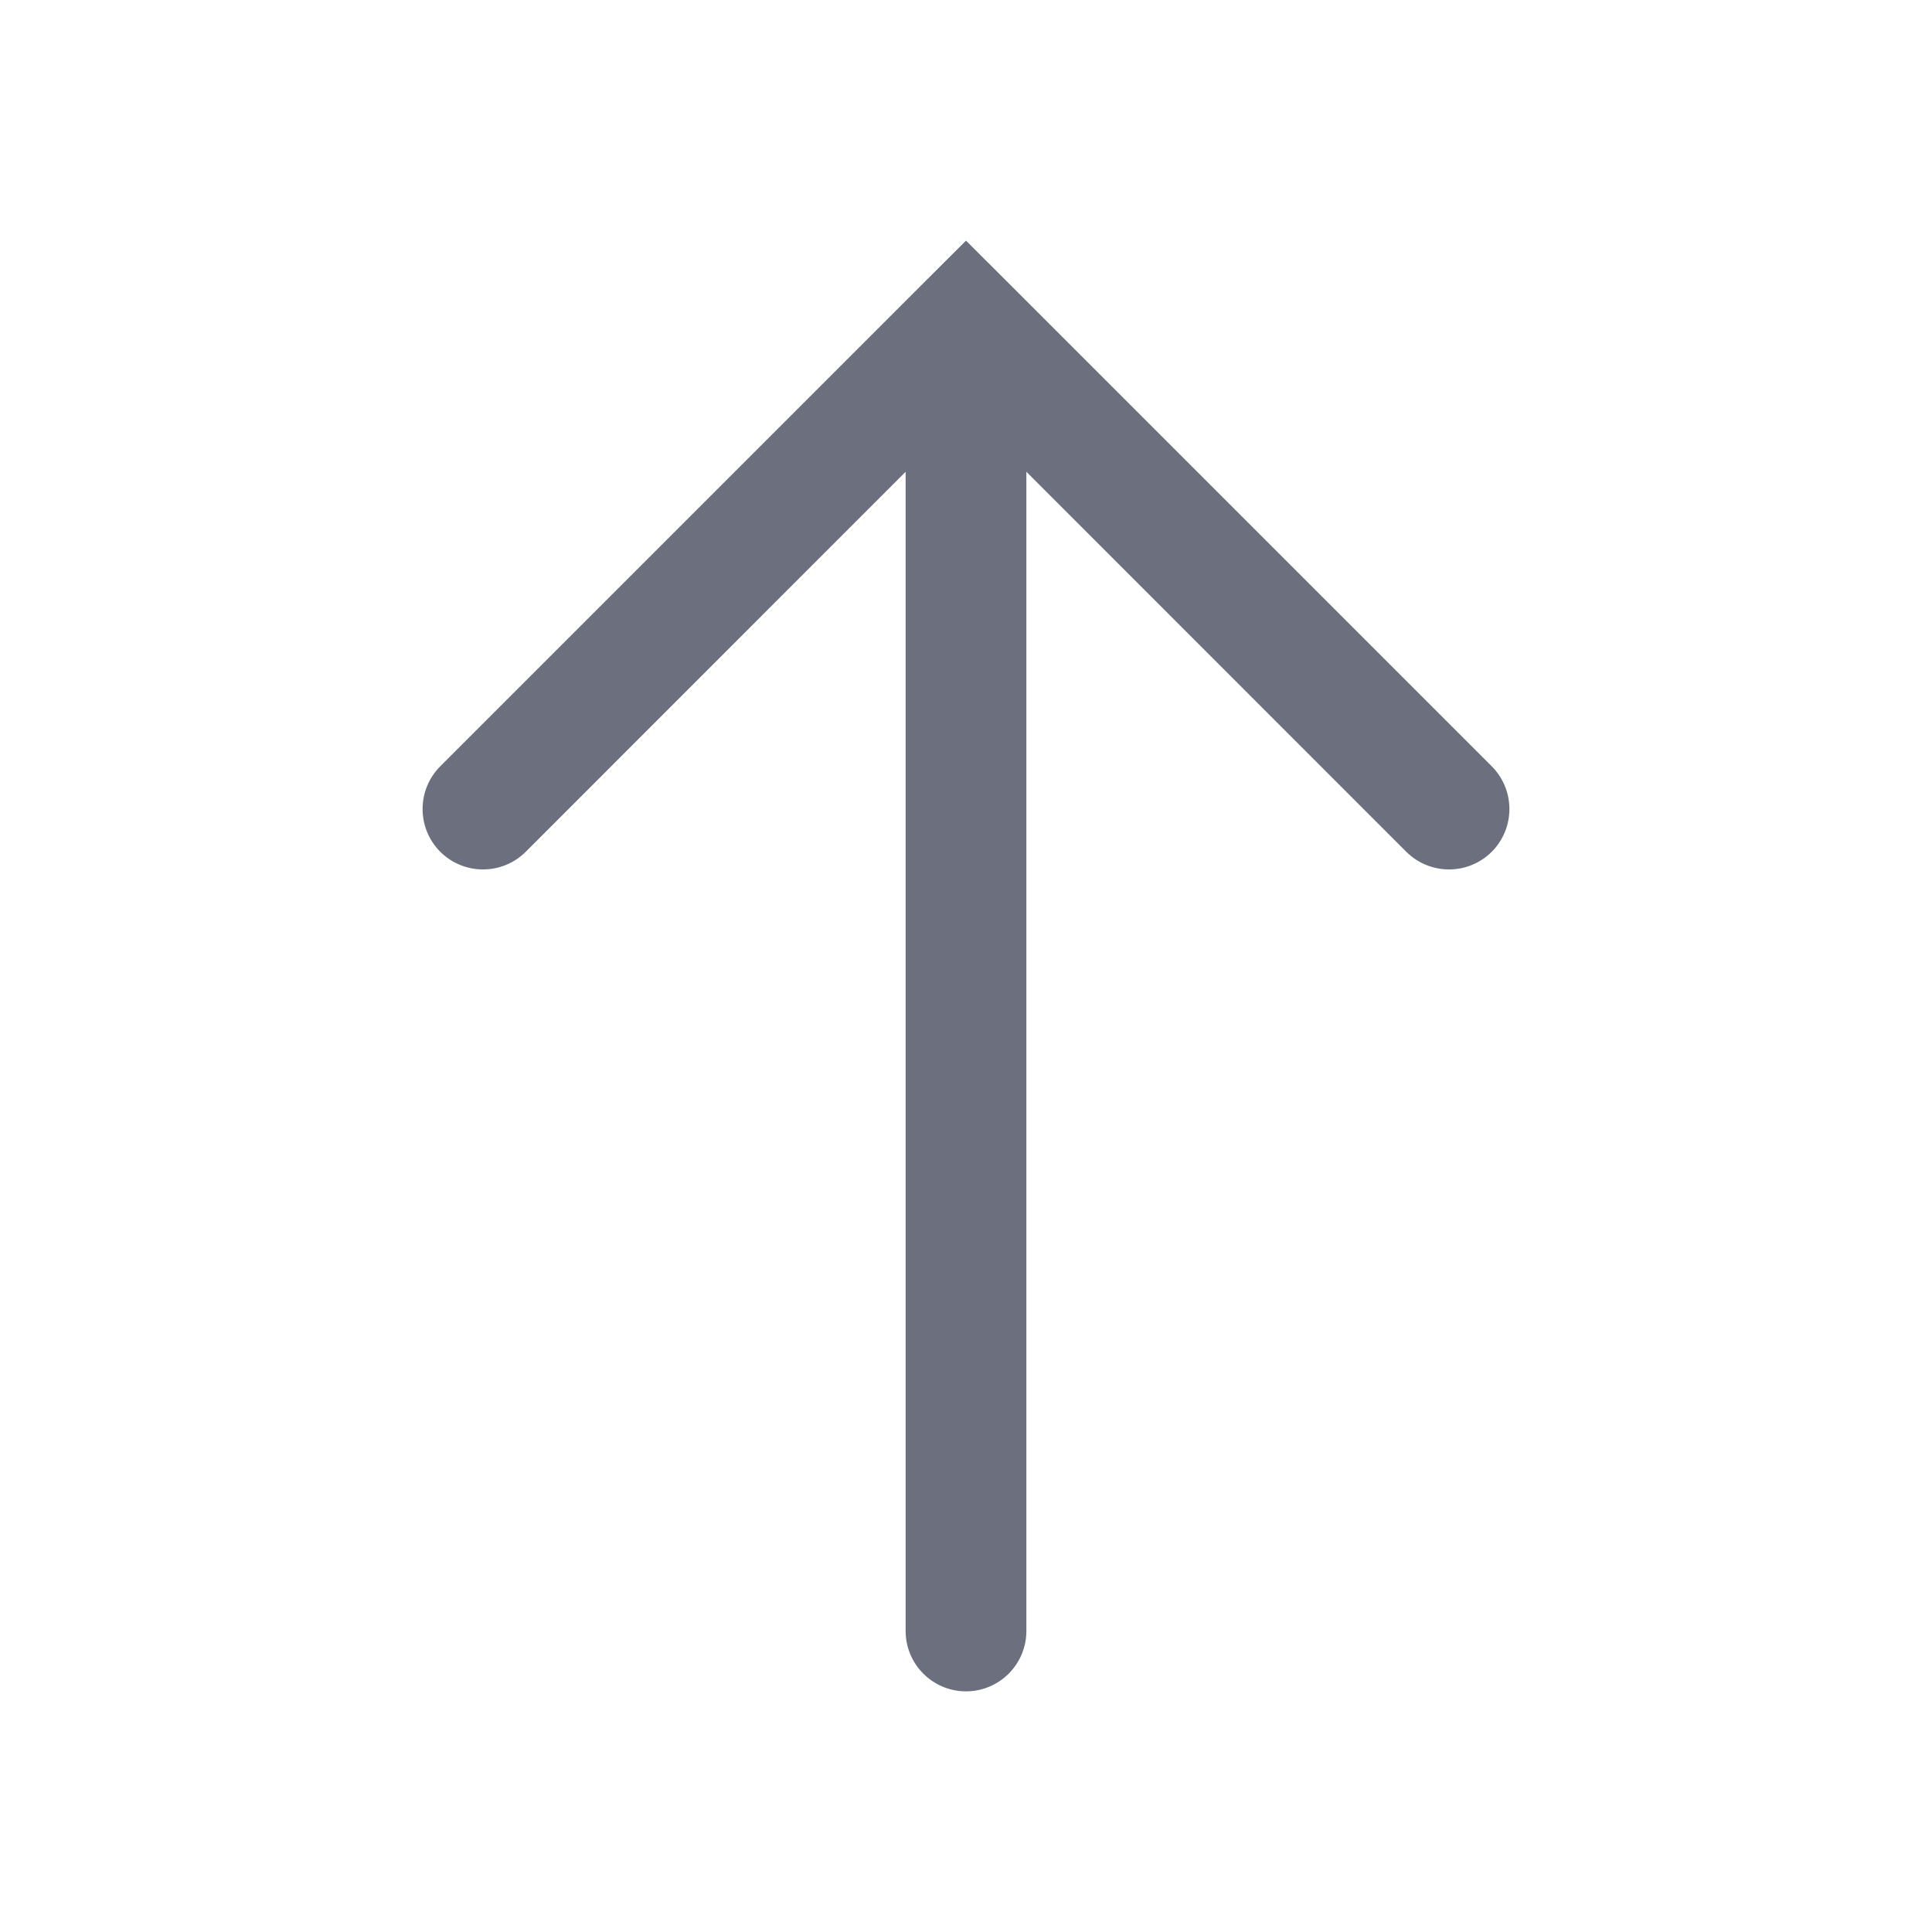
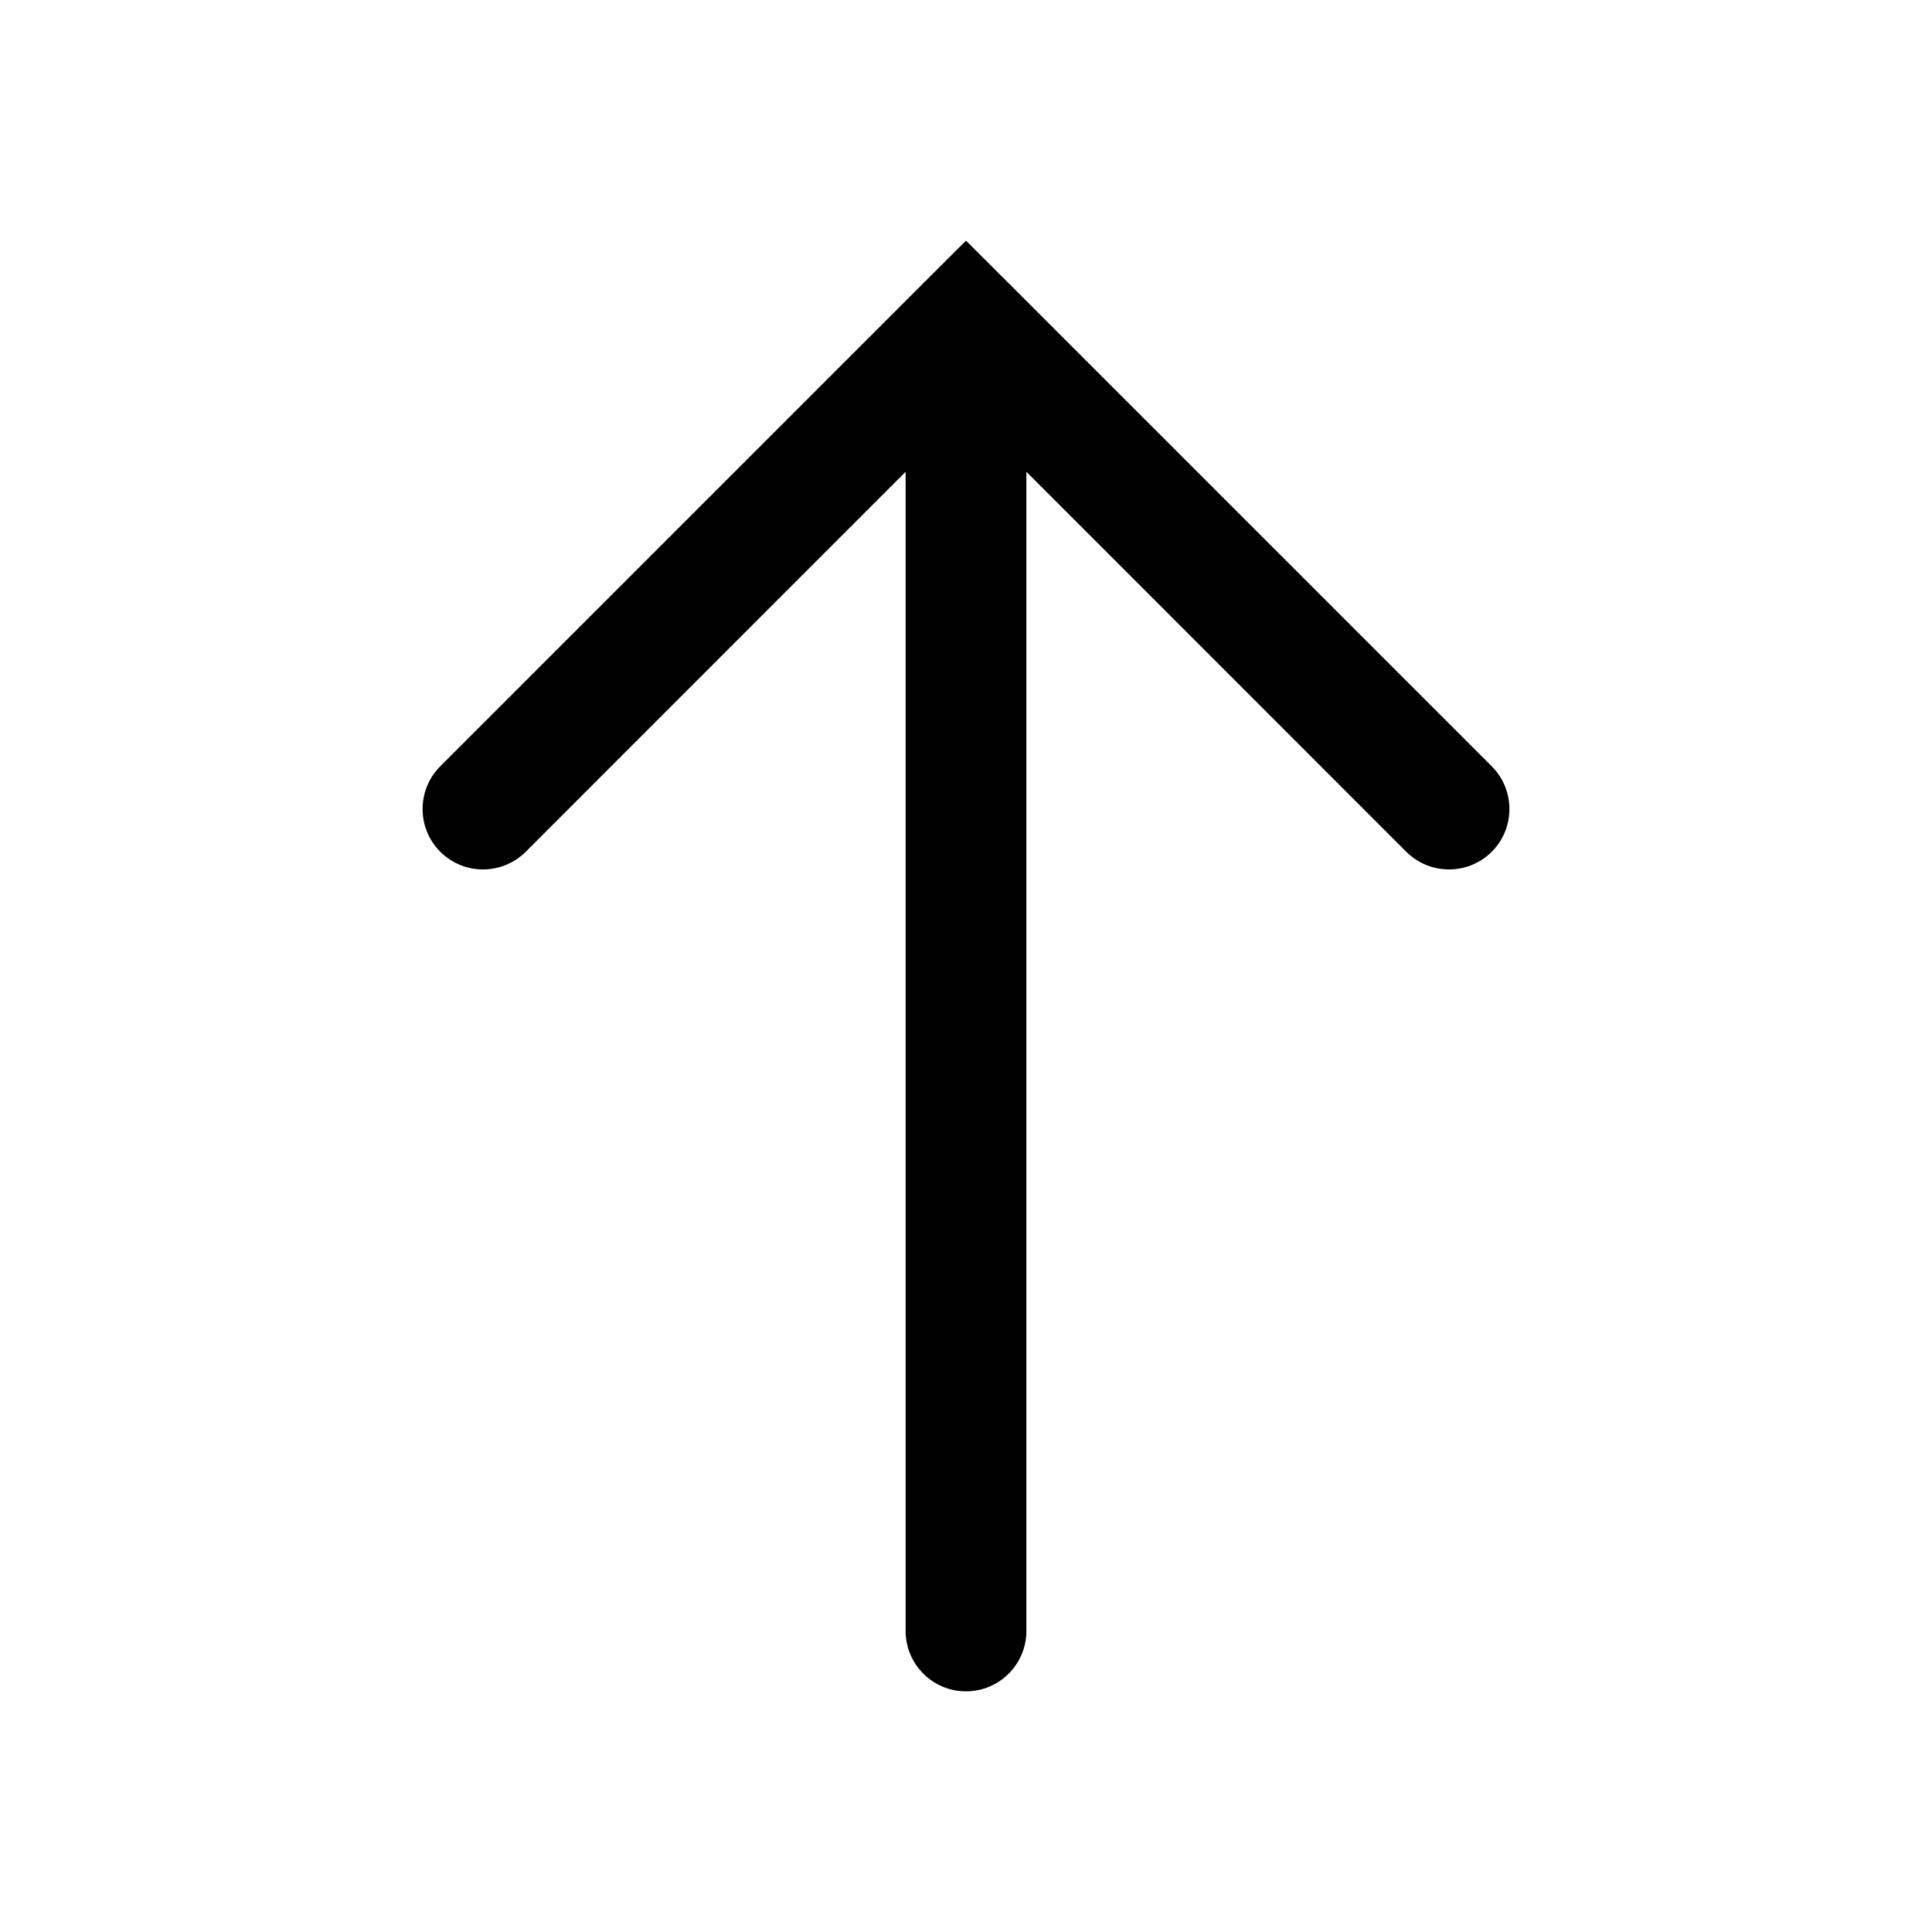
<svg xmlns="http://www.w3.org/2000/svg" width="16" height="16" viewBox="0 0 16 16" fill="none">
-   <path fill-rule="evenodd" clip-rule="evenodd" d="M12.354 6.346C12.549 6.542 12.549 6.858 12.354 7.054C12.158 7.249 11.842 7.249 11.646 7.054L8.5 3.907L8.5 13.507C8.5 13.783 8.276 14.007 8 14.007C7.724 14.007 7.5 13.783 7.5 13.507L7.5 3.907L4.354 7.054C4.158 7.249 3.842 7.249 3.646 7.054C3.451 6.858 3.451 6.542 3.646 6.346L7.646 2.346L8 1.993L8.354 2.346L12.354 6.346Z" fill="#6C707E" />
+   <path fill-rule="evenodd" clip-rule="evenodd" d="M12.354 6.346C12.549 6.542 12.549 6.858 12.354 7.054C12.158 7.249 11.842 7.249 11.646 7.054L8.5 3.907L8.5 13.507C8.5 13.783 8.276 14.007 8 14.007C7.724 14.007 7.5 13.783 7.5 13.507L7.5 3.907L4.354 7.054C4.158 7.249 3.842 7.249 3.646 7.054C3.451 6.858 3.451 6.542 3.646 6.346L7.646 2.346L8 1.993L8.354 2.346L12.354 6.346Z" fill="currentColor" />
</svg>
